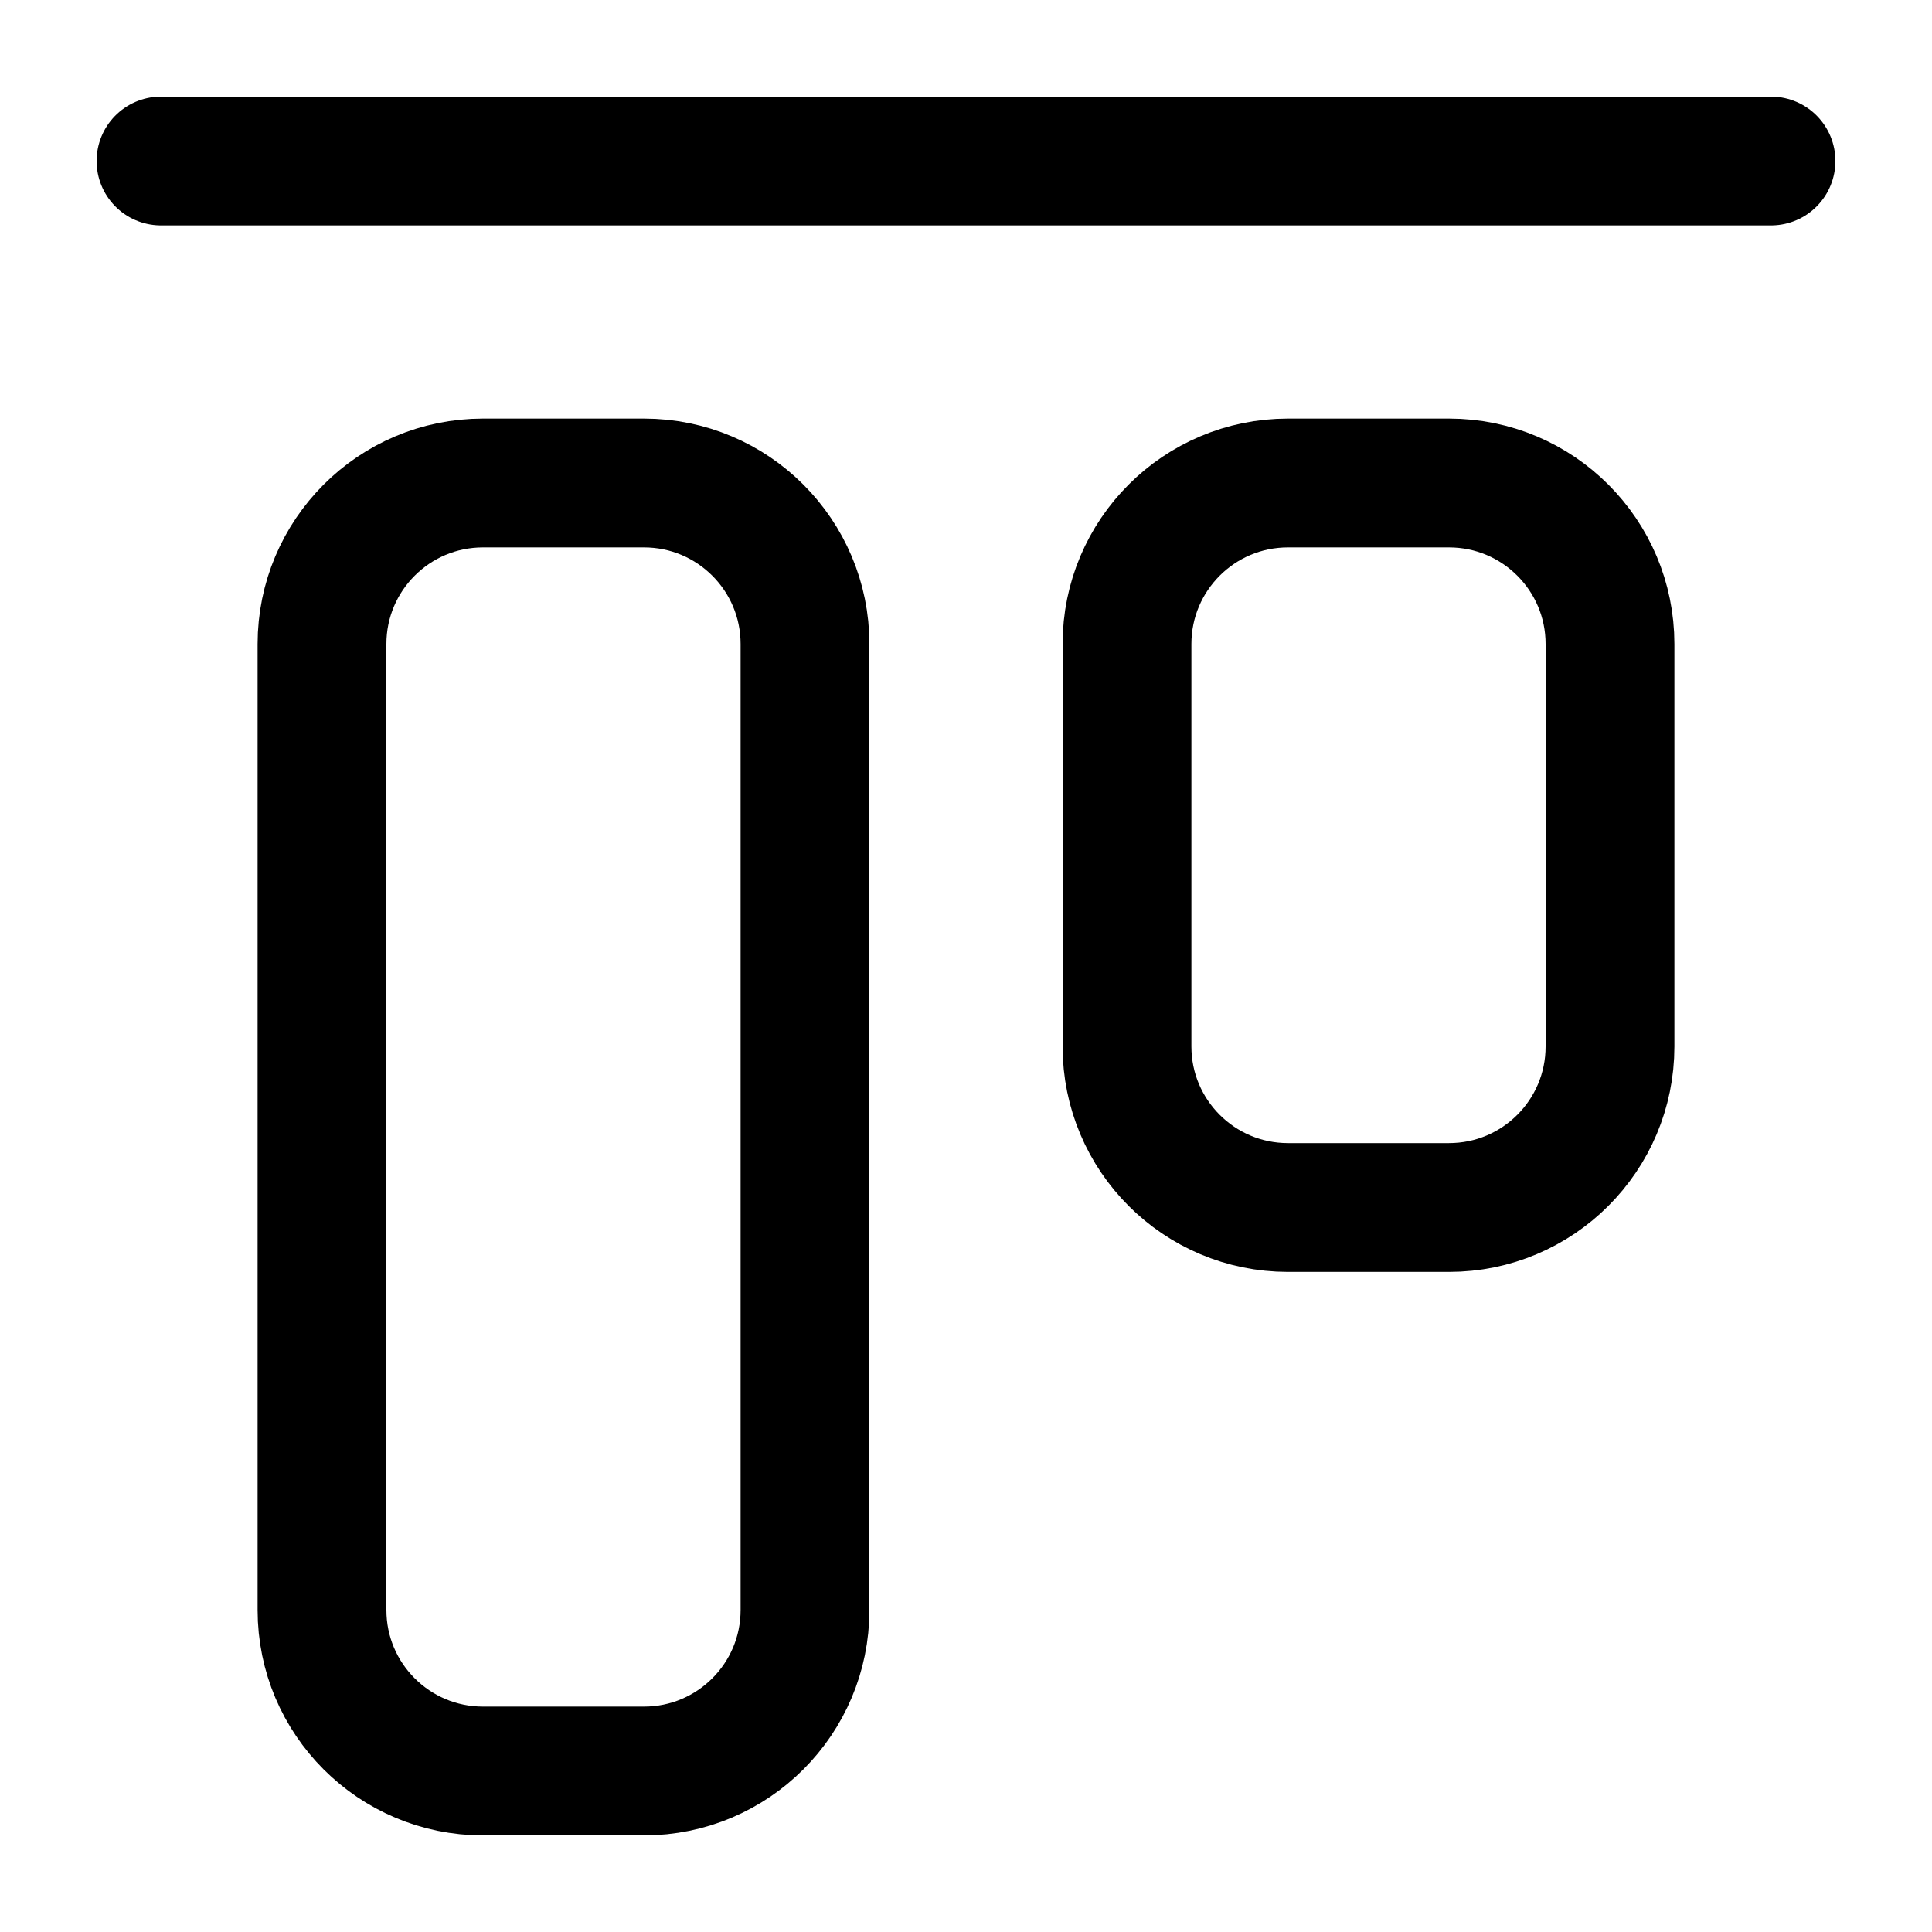
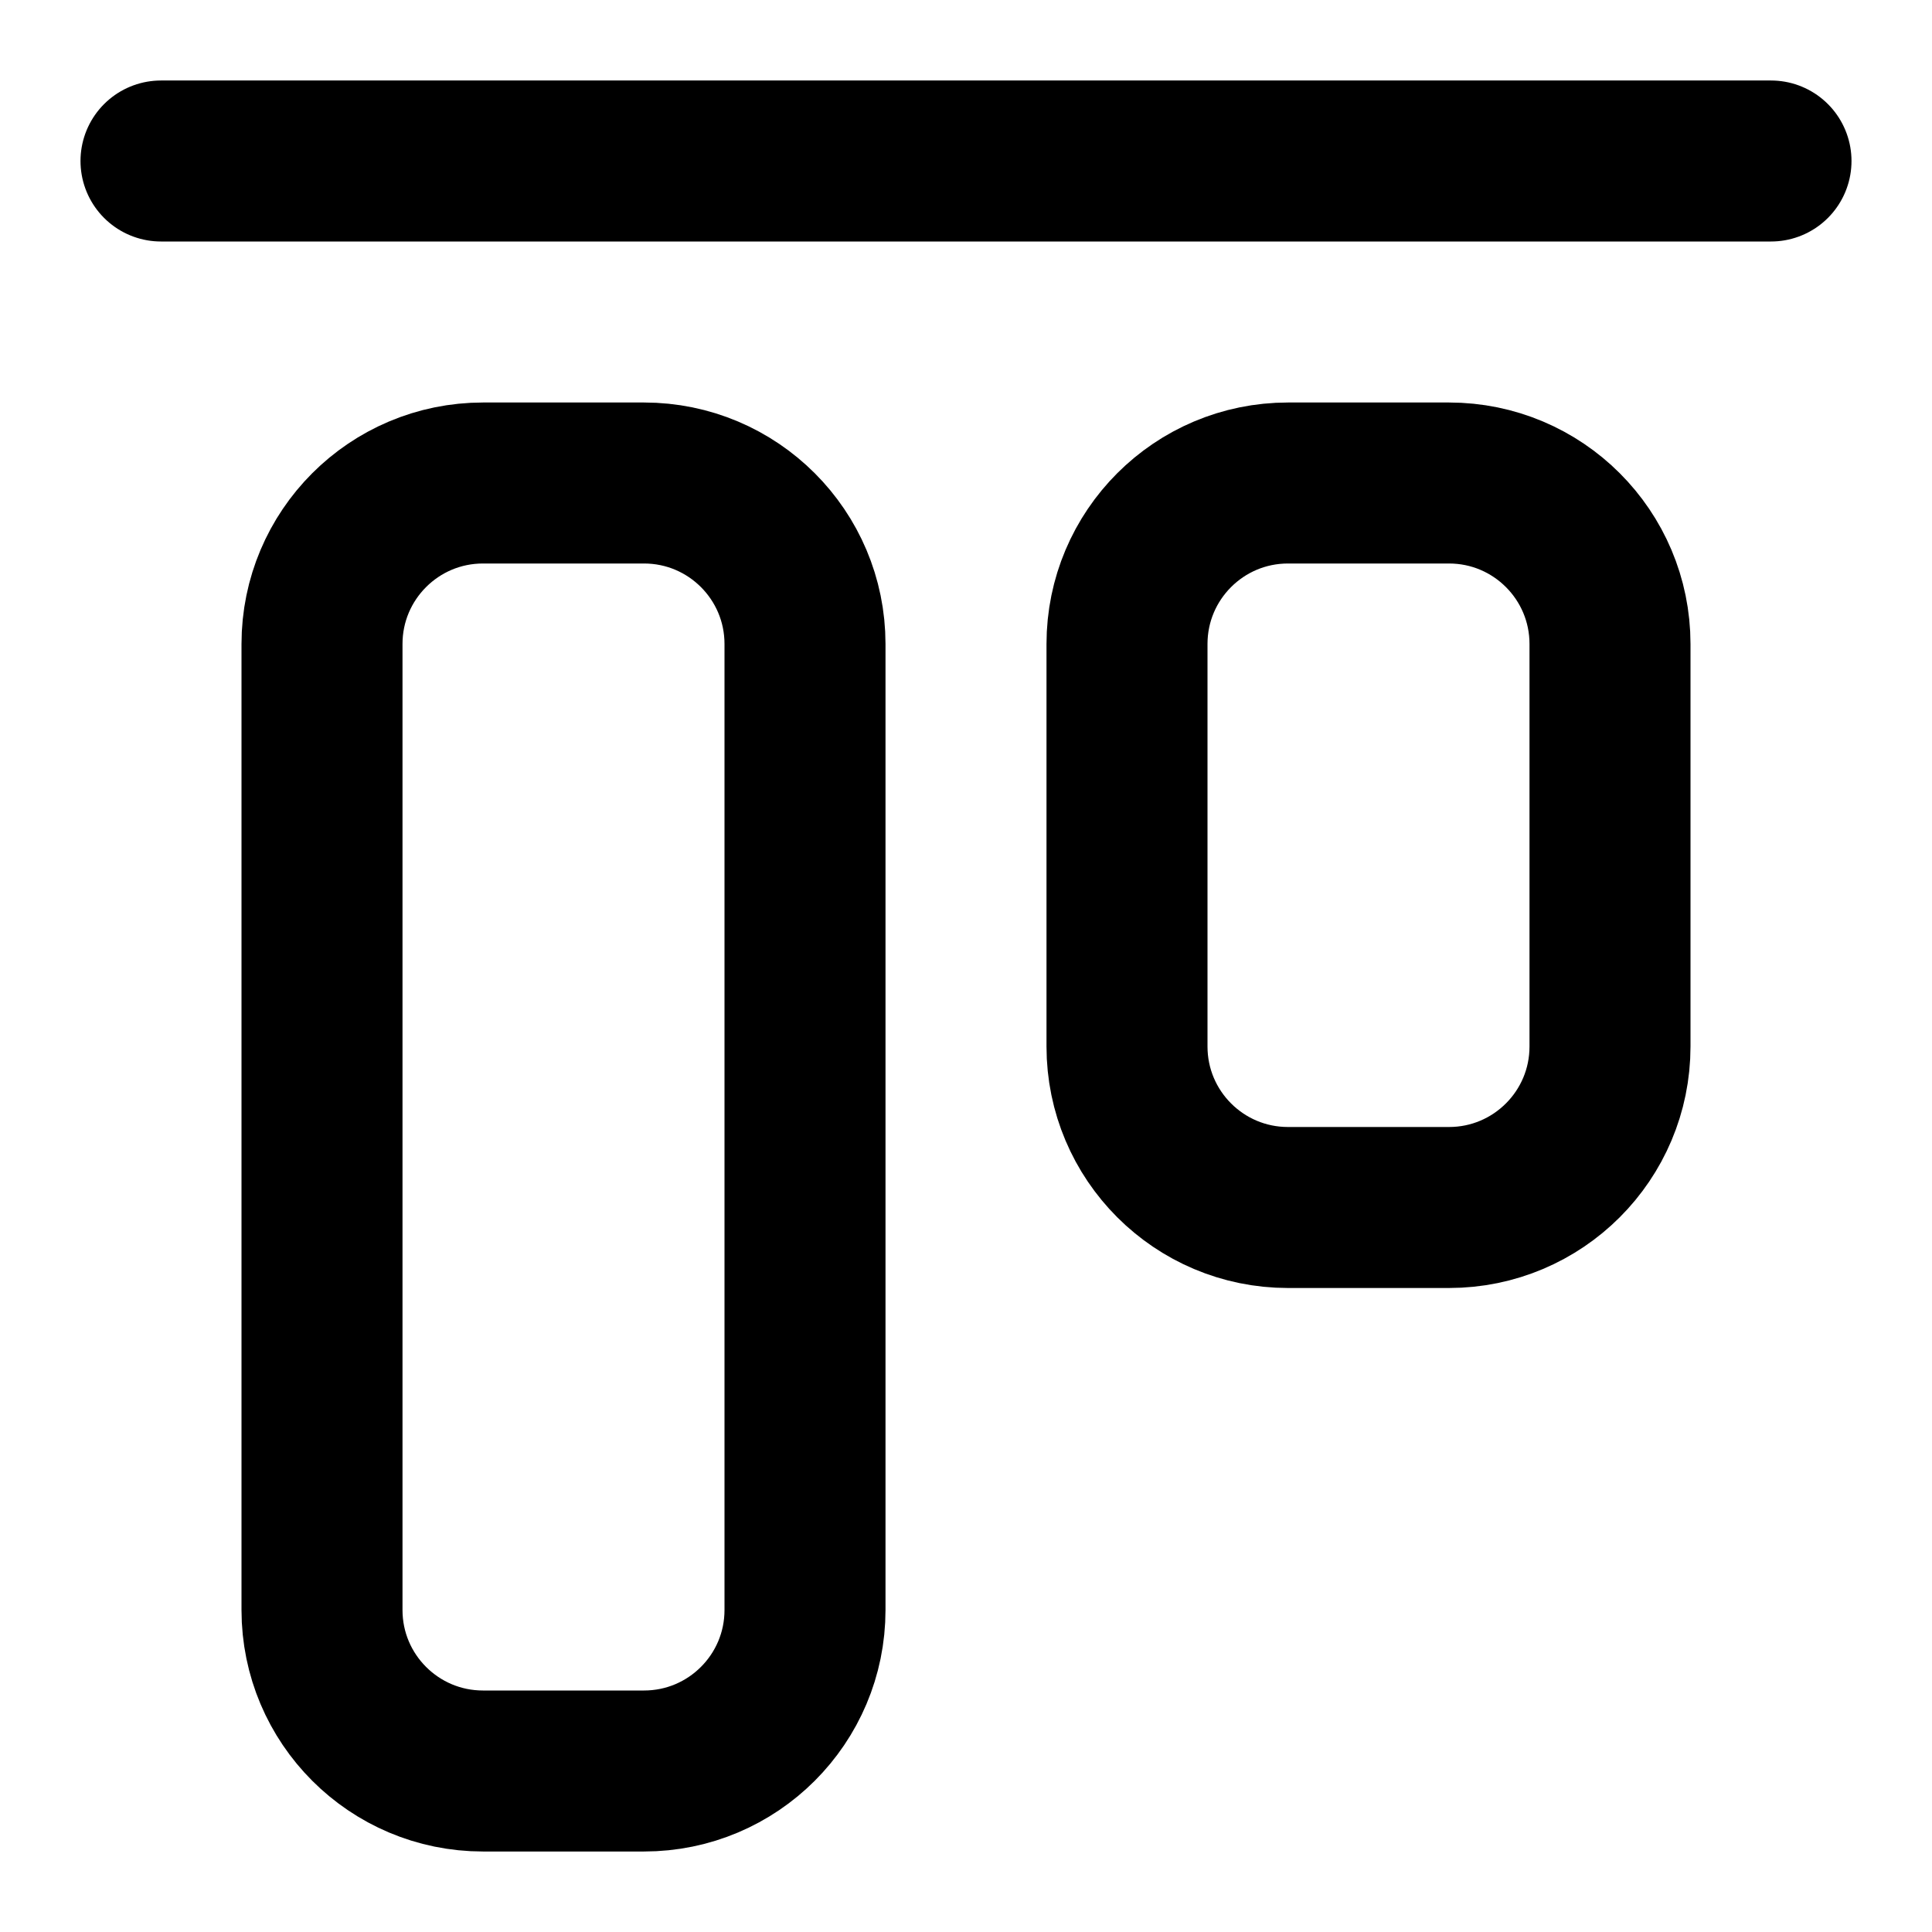
- <svg xmlns="http://www.w3.org/2000/svg" width="24" height="24" viewBox="0 0 24 24" fill="none" stroke="currentColor" stroke-width="1.6" stroke-linecap="round" stroke-linejoin="round">
+ <svg xmlns="http://www.w3.org/2000/svg" width="24" height="24" viewBox="0 0 24 24" fill="none" stroke="currentColor" stroke-width="2" stroke-linecap="round" stroke-linejoin="round">
  <rect width="6" height="16" x="4" y="6" rx="2" />
  <rect width="6" height="9" x="14" y="6" rx="2" />
  <path d="M22 2H2" />
</svg>
